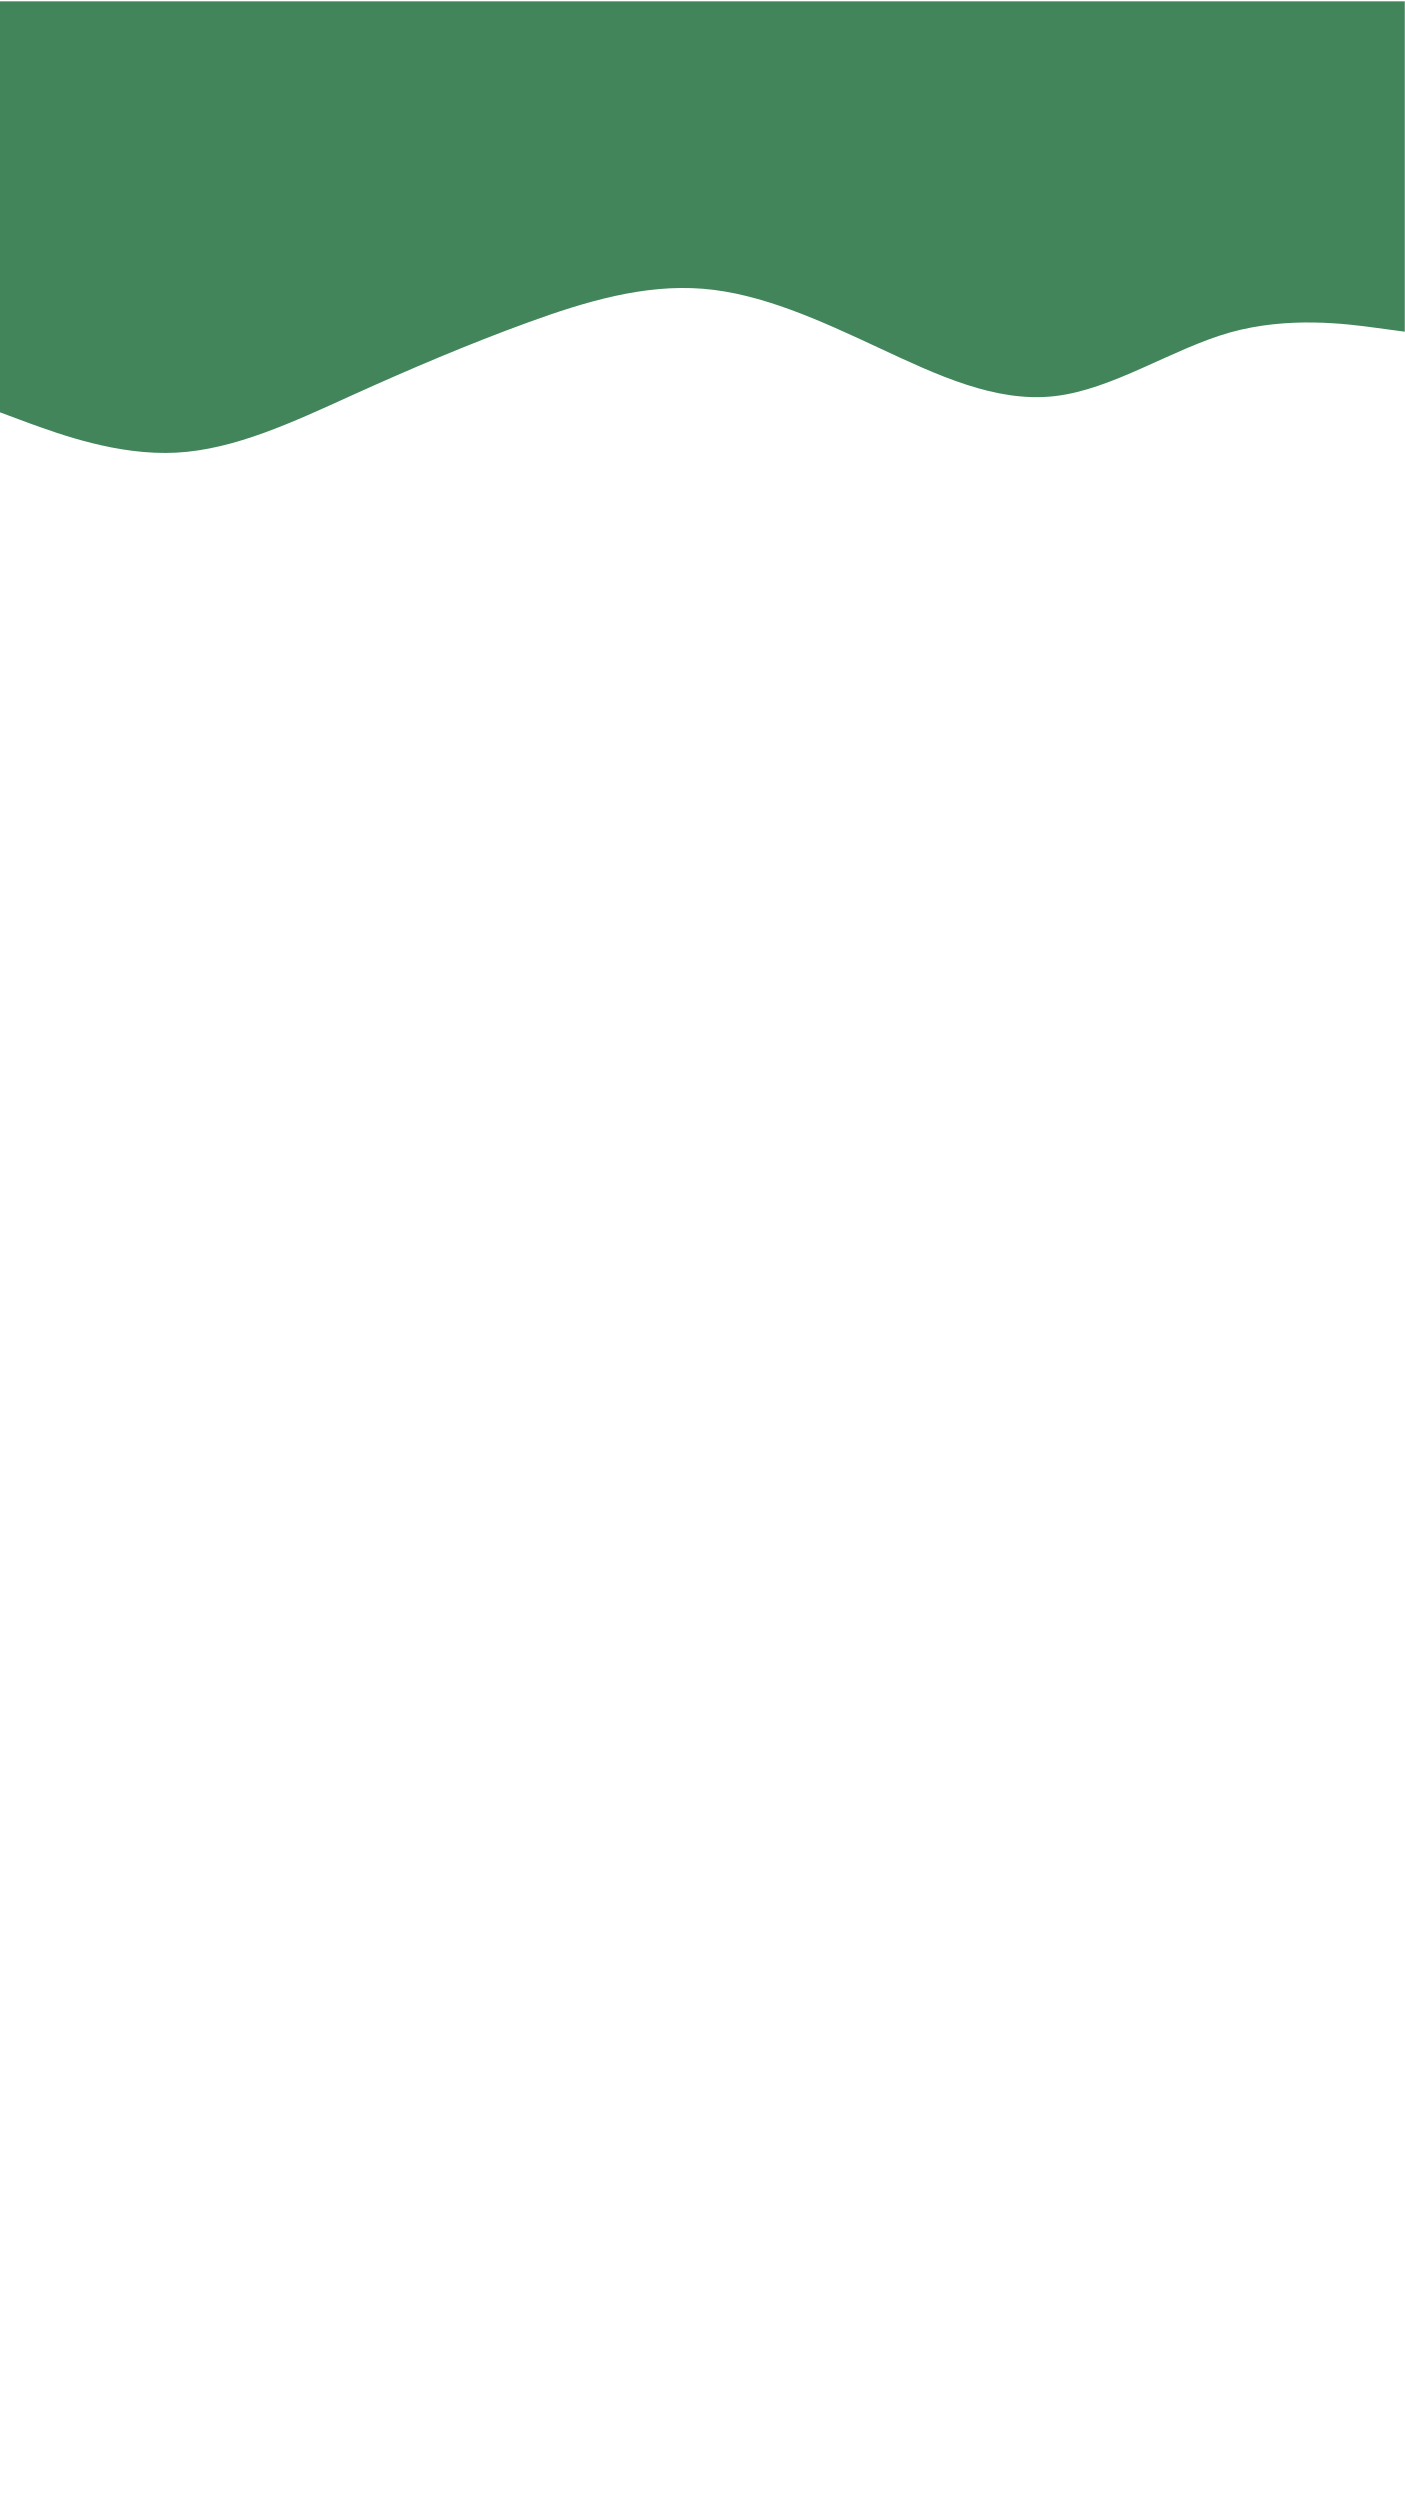
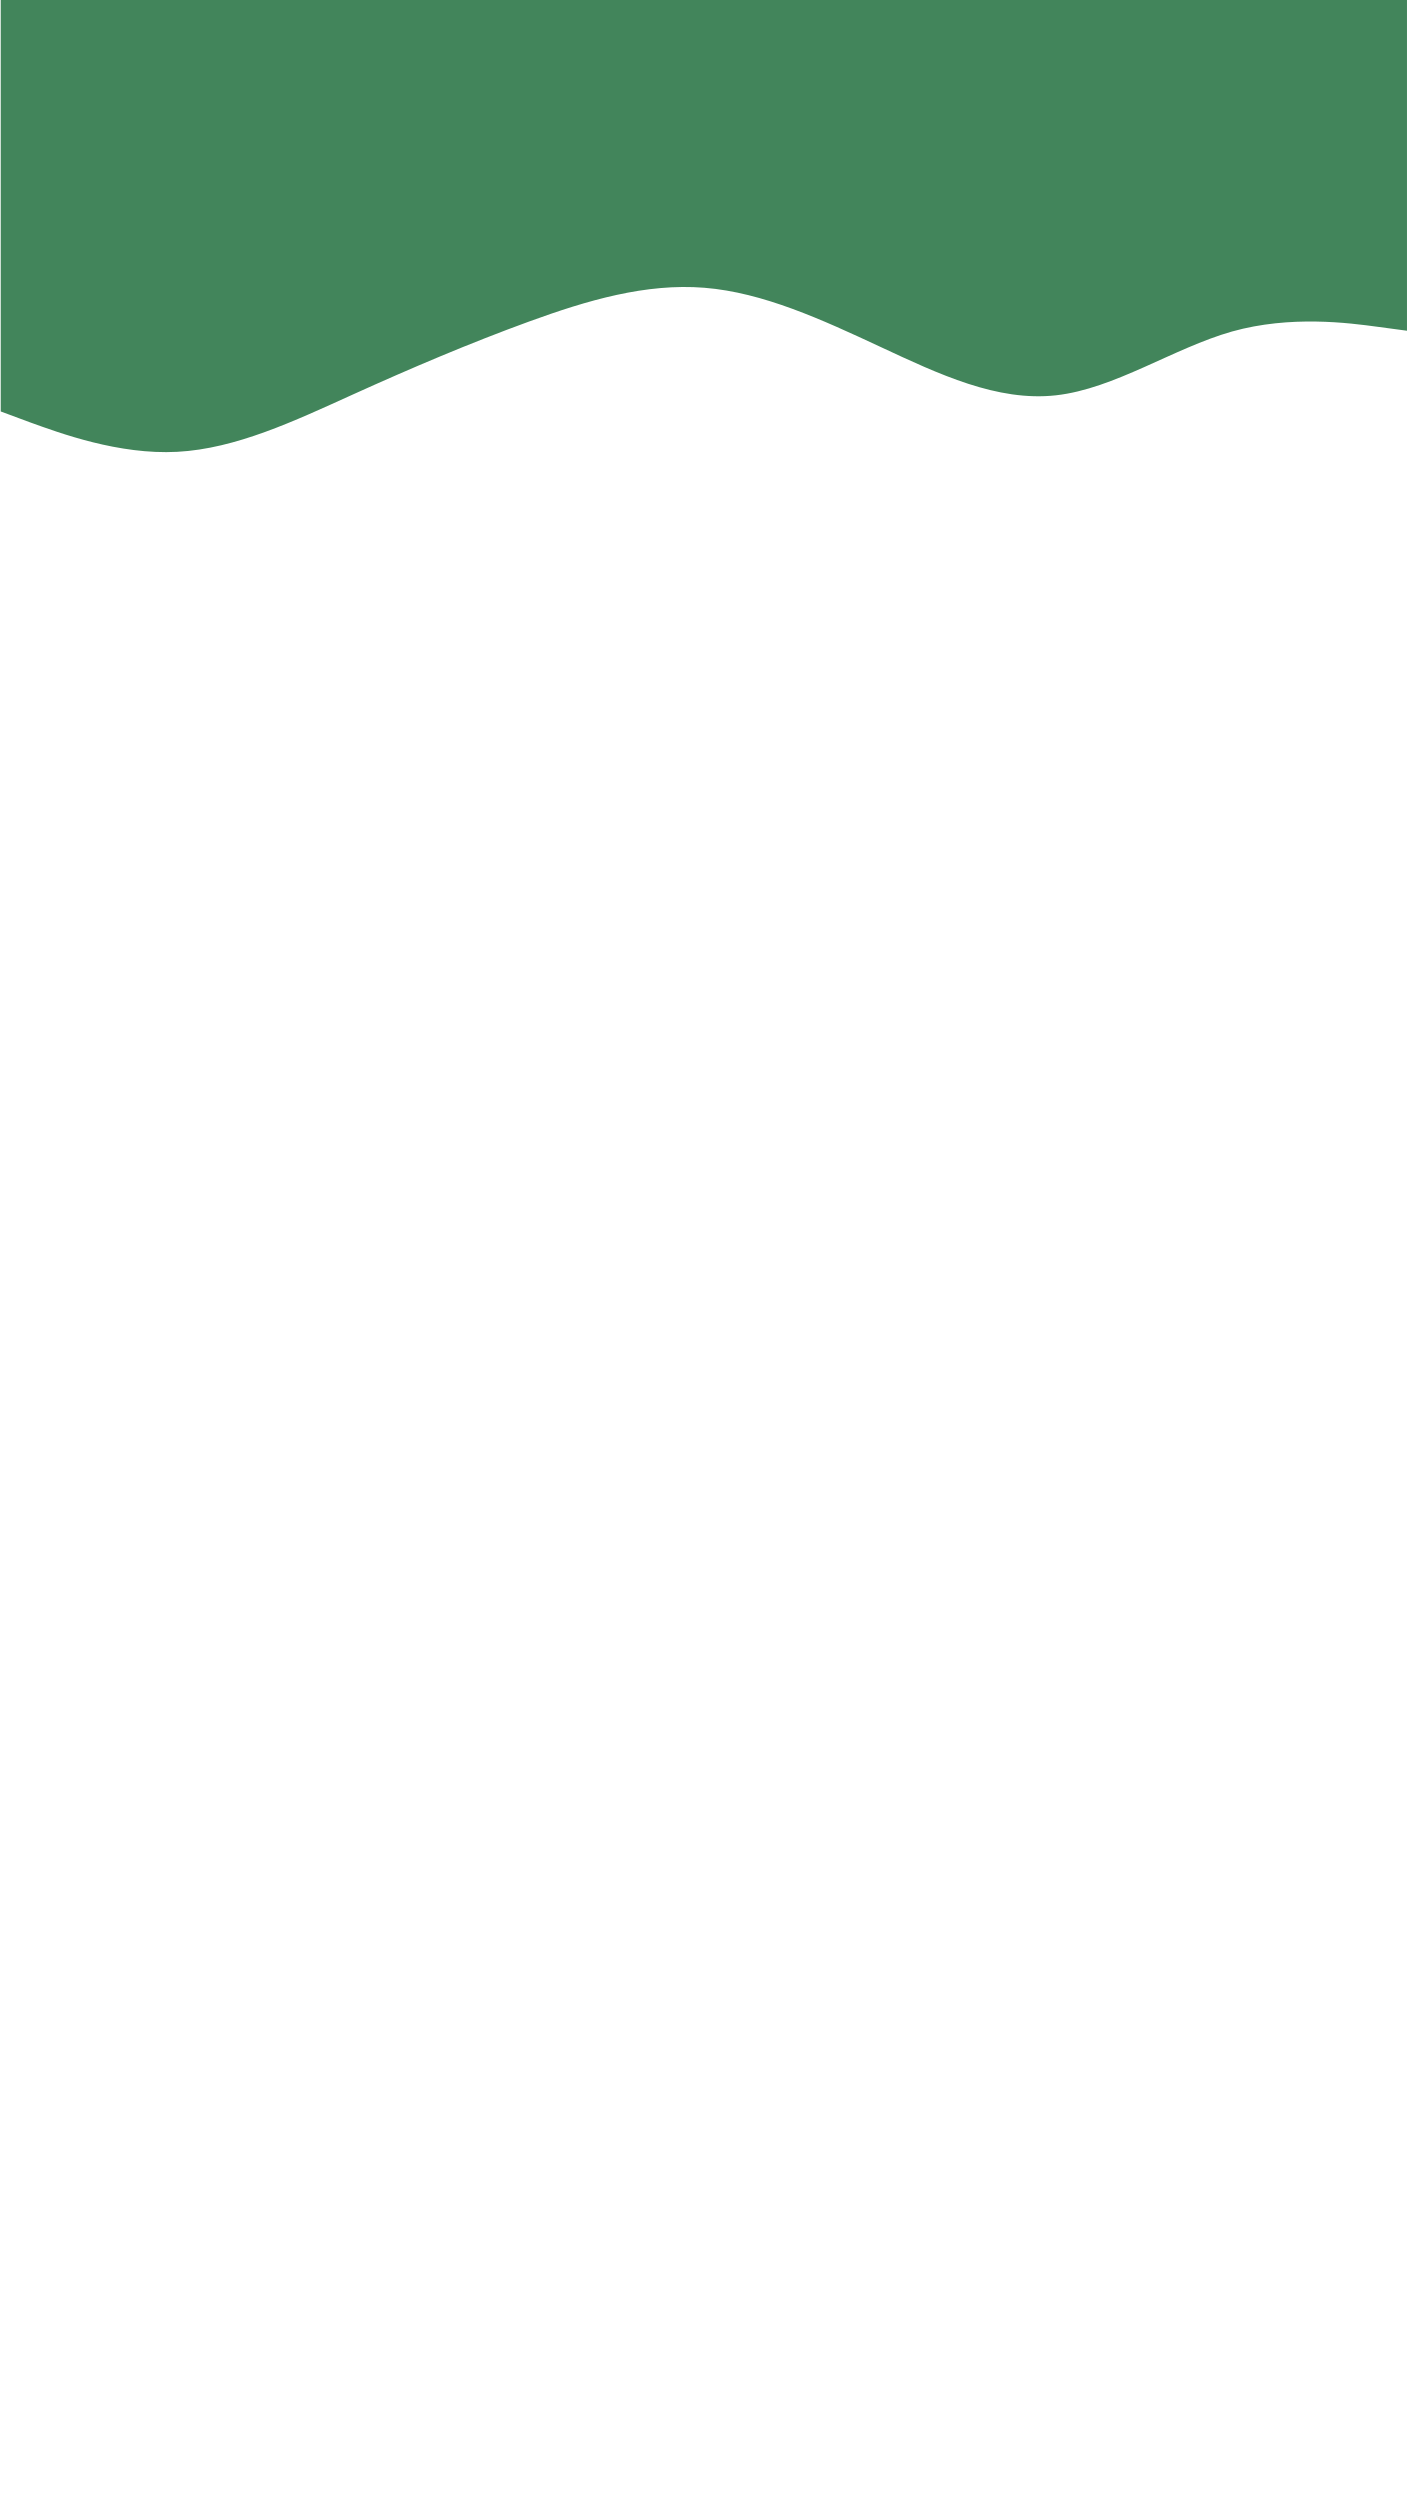
- <svg xmlns="http://www.w3.org/2000/svg" id="visual" viewBox="0 0 540 960" width="540" height="961" version="1.1">
+ <svg xmlns="http://www.w3.org/2000/svg" id="visual" viewBox="0 0 540 960" width="540" height="959" version="1.1">
  <path d="M0 158L11.3 162.2C22.7 166.3 45.3 174.7 67.8 173.5C90.3 172.3 112.7 161.7 135.2 151.5C157.7 141.3 180.3 131.7 202.8 123.5C225.3 115.3 247.7 108.7 270.2 110.5C292.7 112.3 315.3 122.7 337.8 133.2C360.3 143.7 382.7 154.3 405.2 151.8C427.7 149.3 450.3 133.7 472.8 127.3C495.3 121 517.7 124 528.8 125.5L540 127L540 0L528.8 0C517.7 0 495.3 0 472.8 0C450.3 0 427.7 0 405.2 0C382.7 0 360.3 0 337.8 0C315.3 0 292.7 0 270.2 0C247.7 0 225.3 0 202.8 0C180.3 0 157.7 0 135.2 0C112.7 0 90.3 0 67.8 0C45.3 0 22.7 0 11.3 0L0 0Z" fill="#42855B" stroke-linecap="round" stroke-linejoin="miter" />
</svg>
